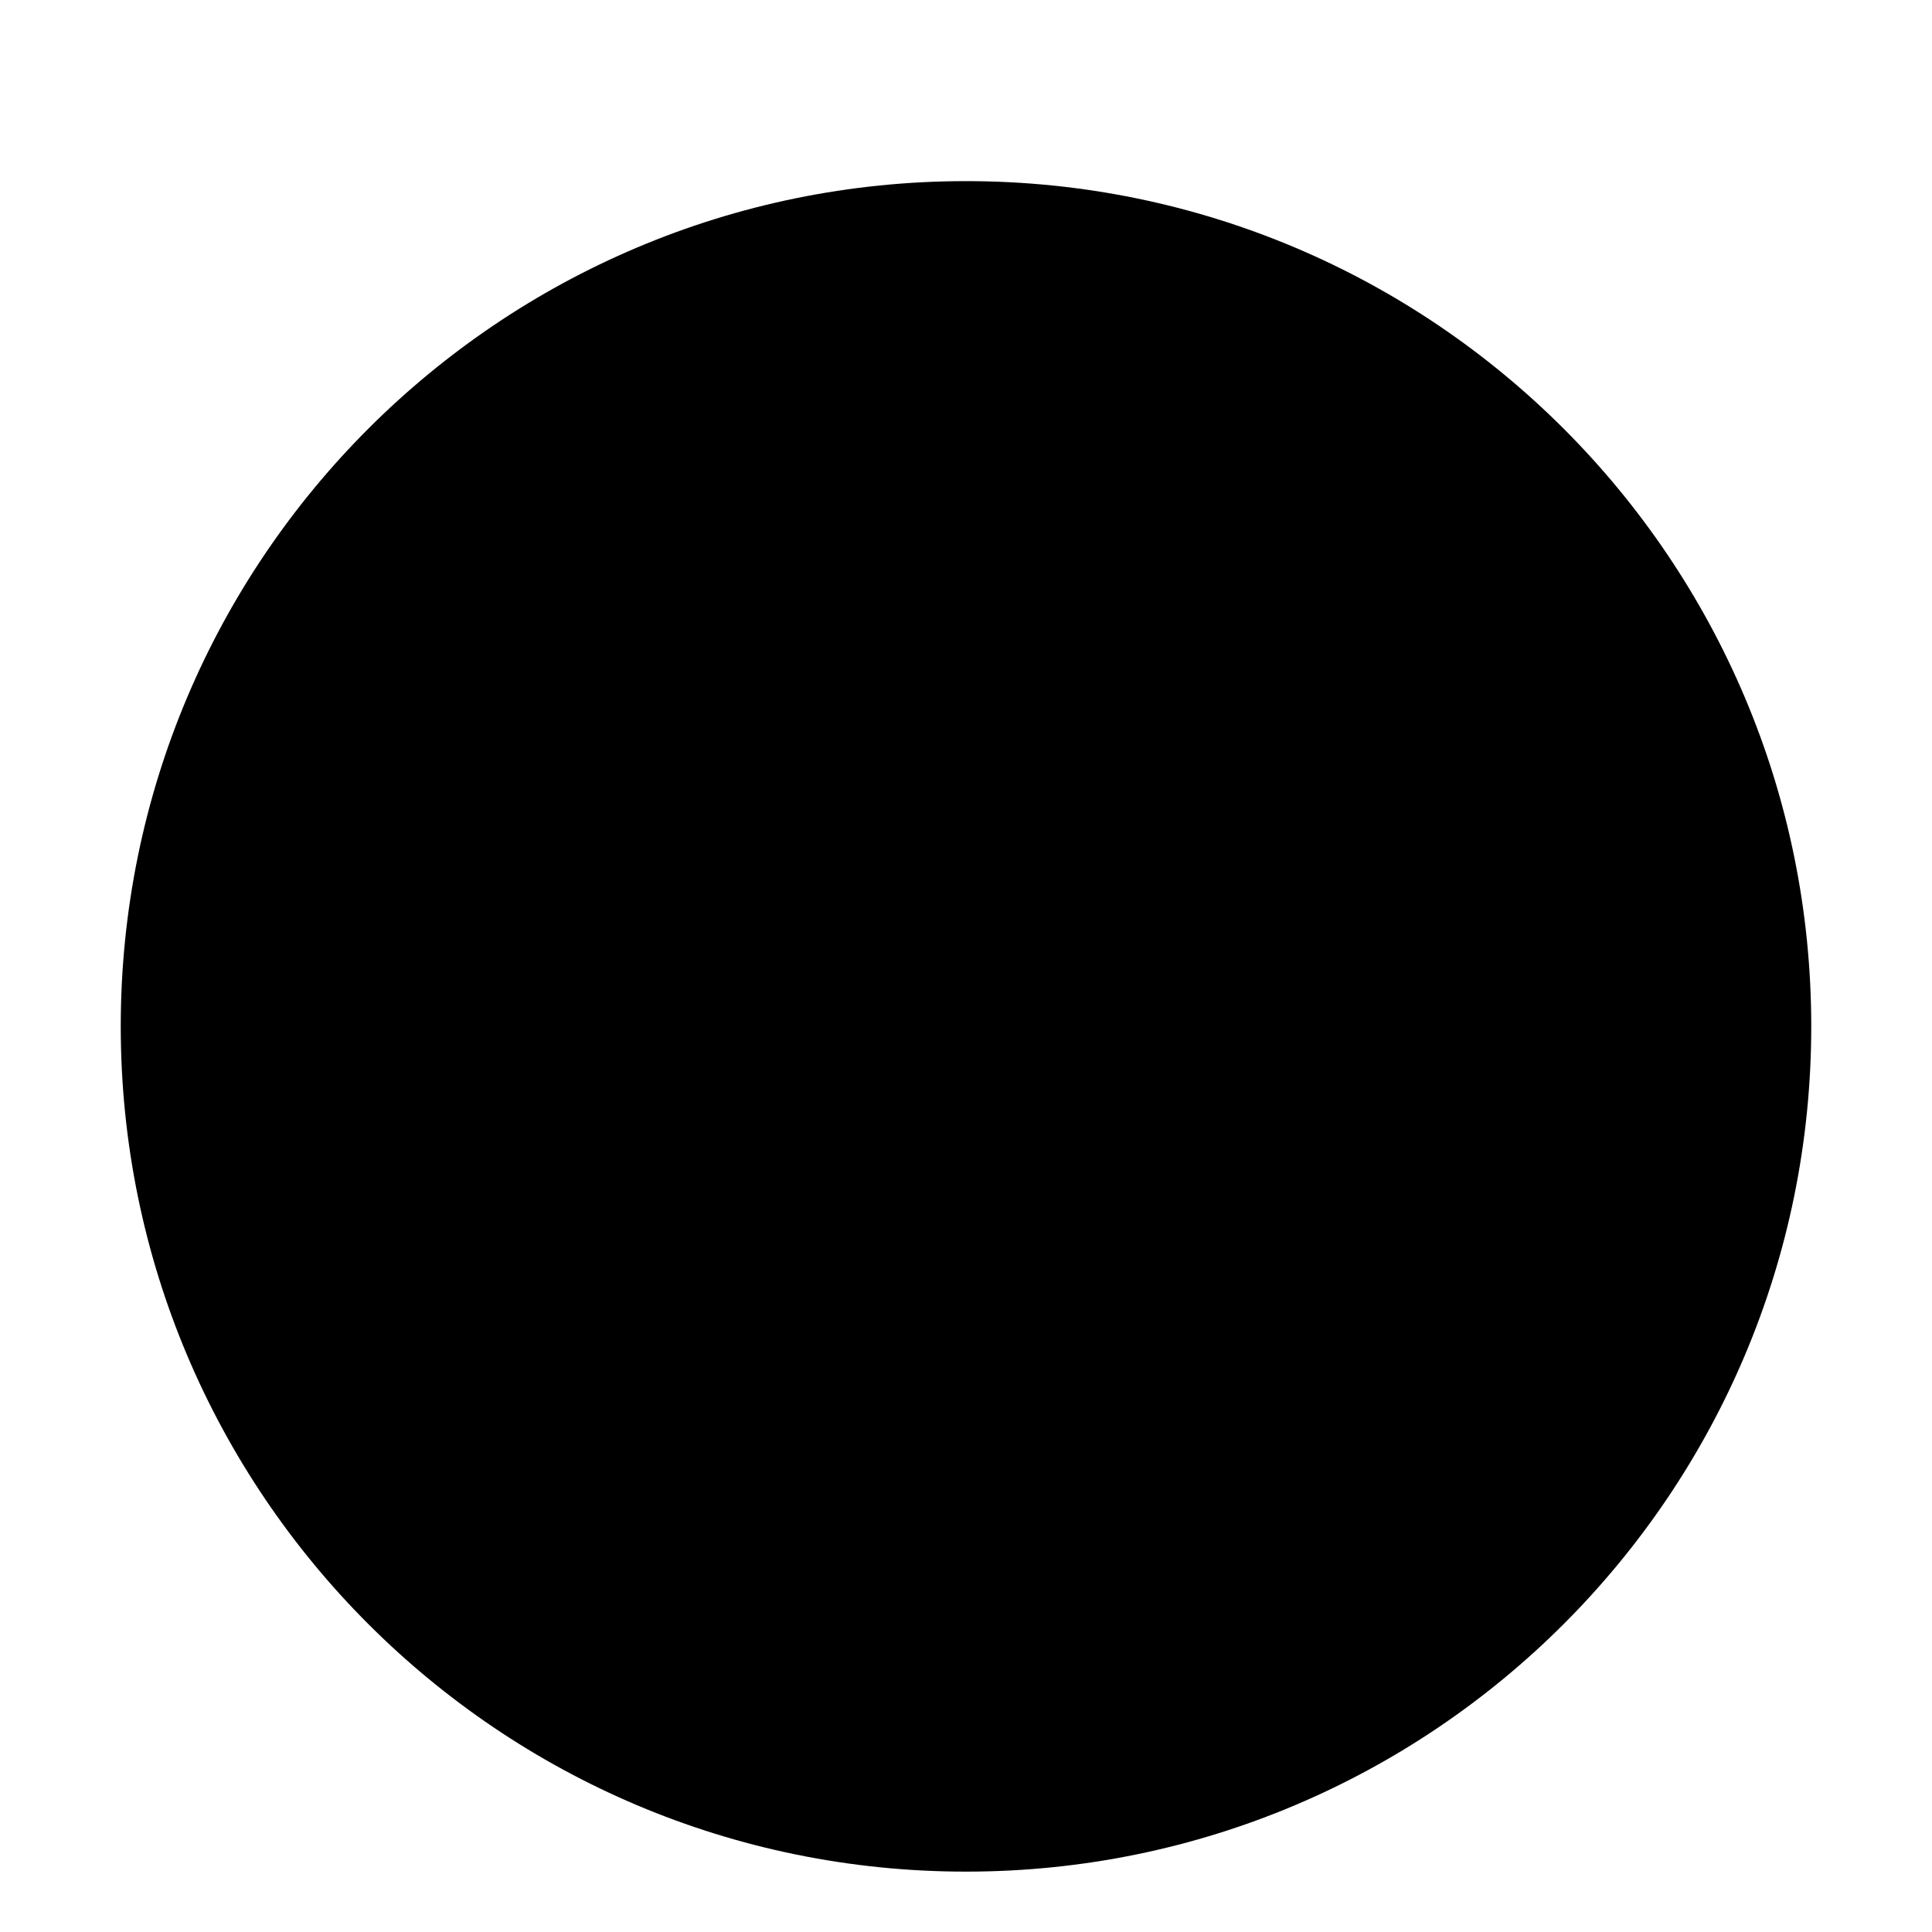
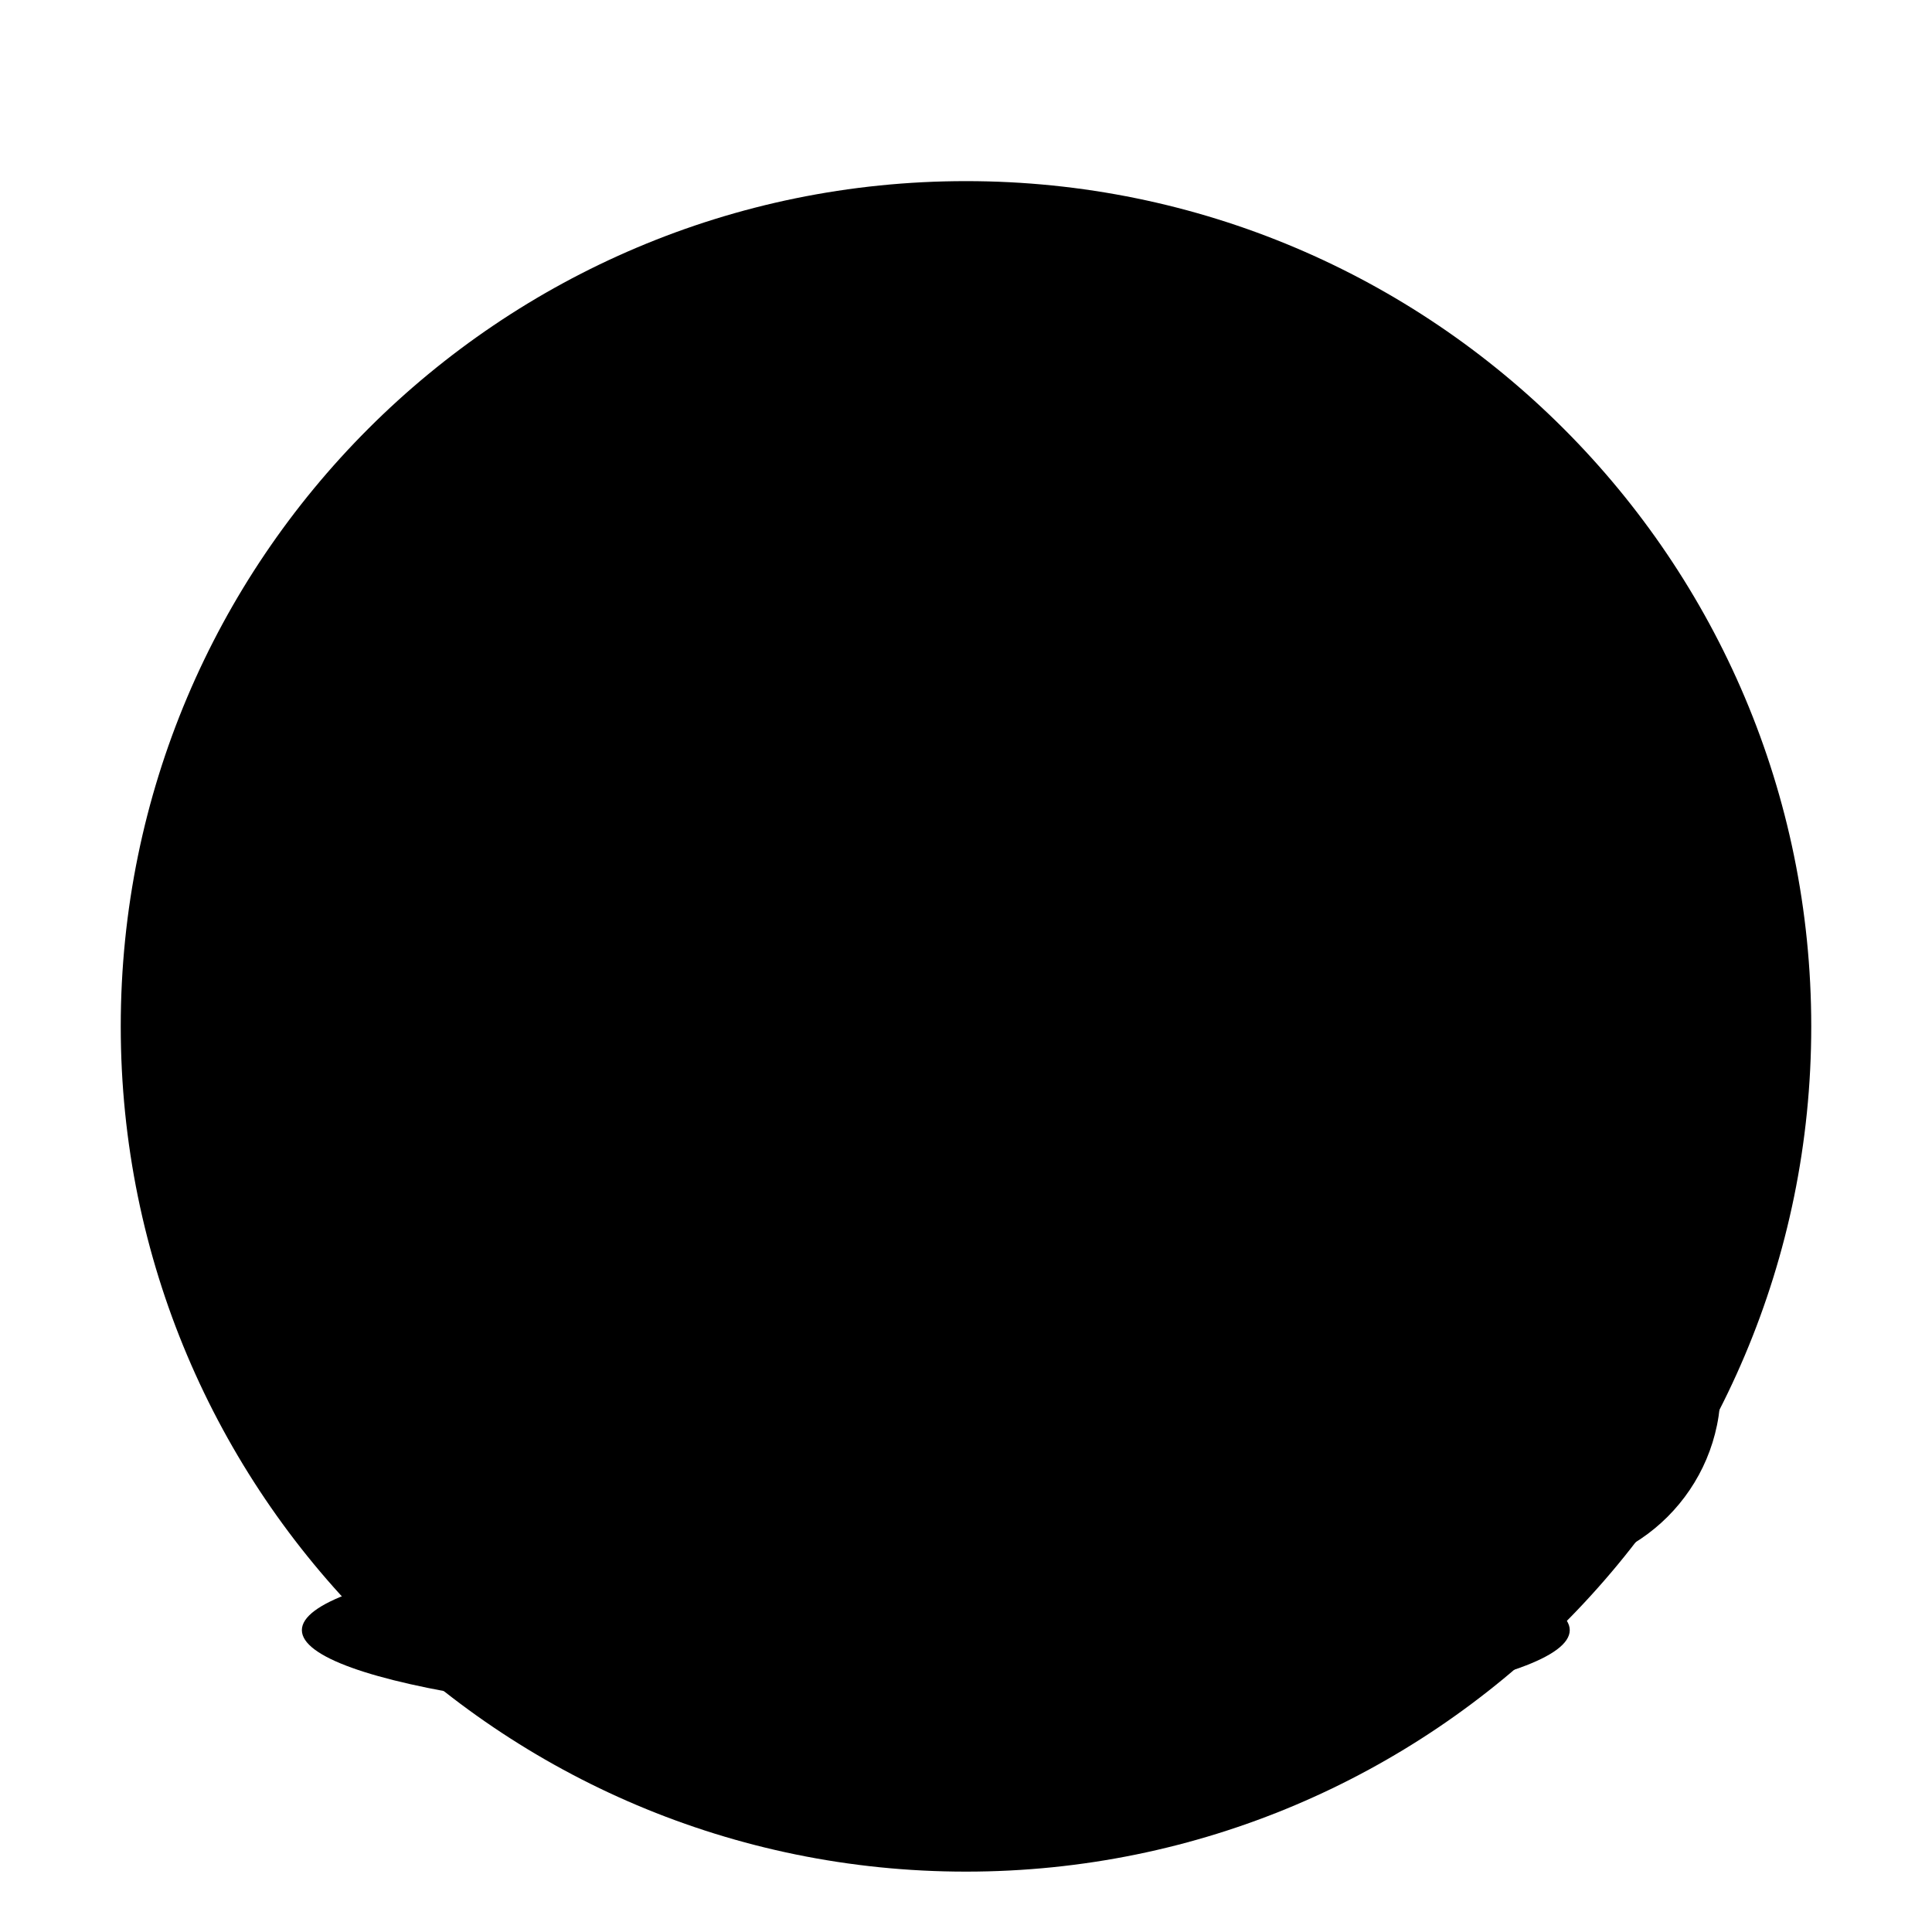
<svg xmlns="http://www.w3.org/2000/svg" viewBox="0 0 64 64" aria-hidden="true" focusable="false">
  <circle class="il-bg" cx="32" cy="34" r="28" />
-   <rect class="il-cash-dark il-stroke" x="14" y="18" width="40" height="22" rx="2" transform="rotate(-8 34 29)" />
-   <rect class="il-cash il-stroke" x="10" y="28" width="40" height="22" rx="2" />
-   <circle class="il-cash-dark il-stroke" cx="30" cy="39" r="6" />
-   <path class="il-line" d="M15 33h4M41 45h4" />
+   <ellipse class="il-ground" cx="31" cy="54" rx="21" ry="3.2" />
+   <rect class="il-cash-dark il-stroke" x="13" y="17" width="39" height="21" rx="2.5" transform="rotate(-14 32 27)" />
+   <rect class="il-cash il-stroke" x="11" y="22" width="39" height="21" rx="2.5" transform="rotate(-6 31 32)" />
+   <rect class="il-cash il-stroke" x="9" y="29" width="39" height="22" rx="2.5" />
+   <path class="il-shade" d="M40 29h5.5a2.5 2.5 0 0 1 2.5 2.5v17a2.5 2.5 0 0 1-2.5 2.5H40z" />
+   <rect class="il-detail" x="12.5" y="32.5" width="32" height="15" rx="1.5" />
+   <circle class="il-cash-dark il-stroke" cx="28.5" cy="40" r="7" />
+   <path class="il-glyph-thin" d="M31.2 36.4a4.4 4.4 0 1 0 0 7.1" />
+   <path class="il-glyph-thin" d="M27.2 35.2v9.7" />
+   <circle class="il-coin il-stroke" cx="51" cy="46" r="6" />
</svg>
